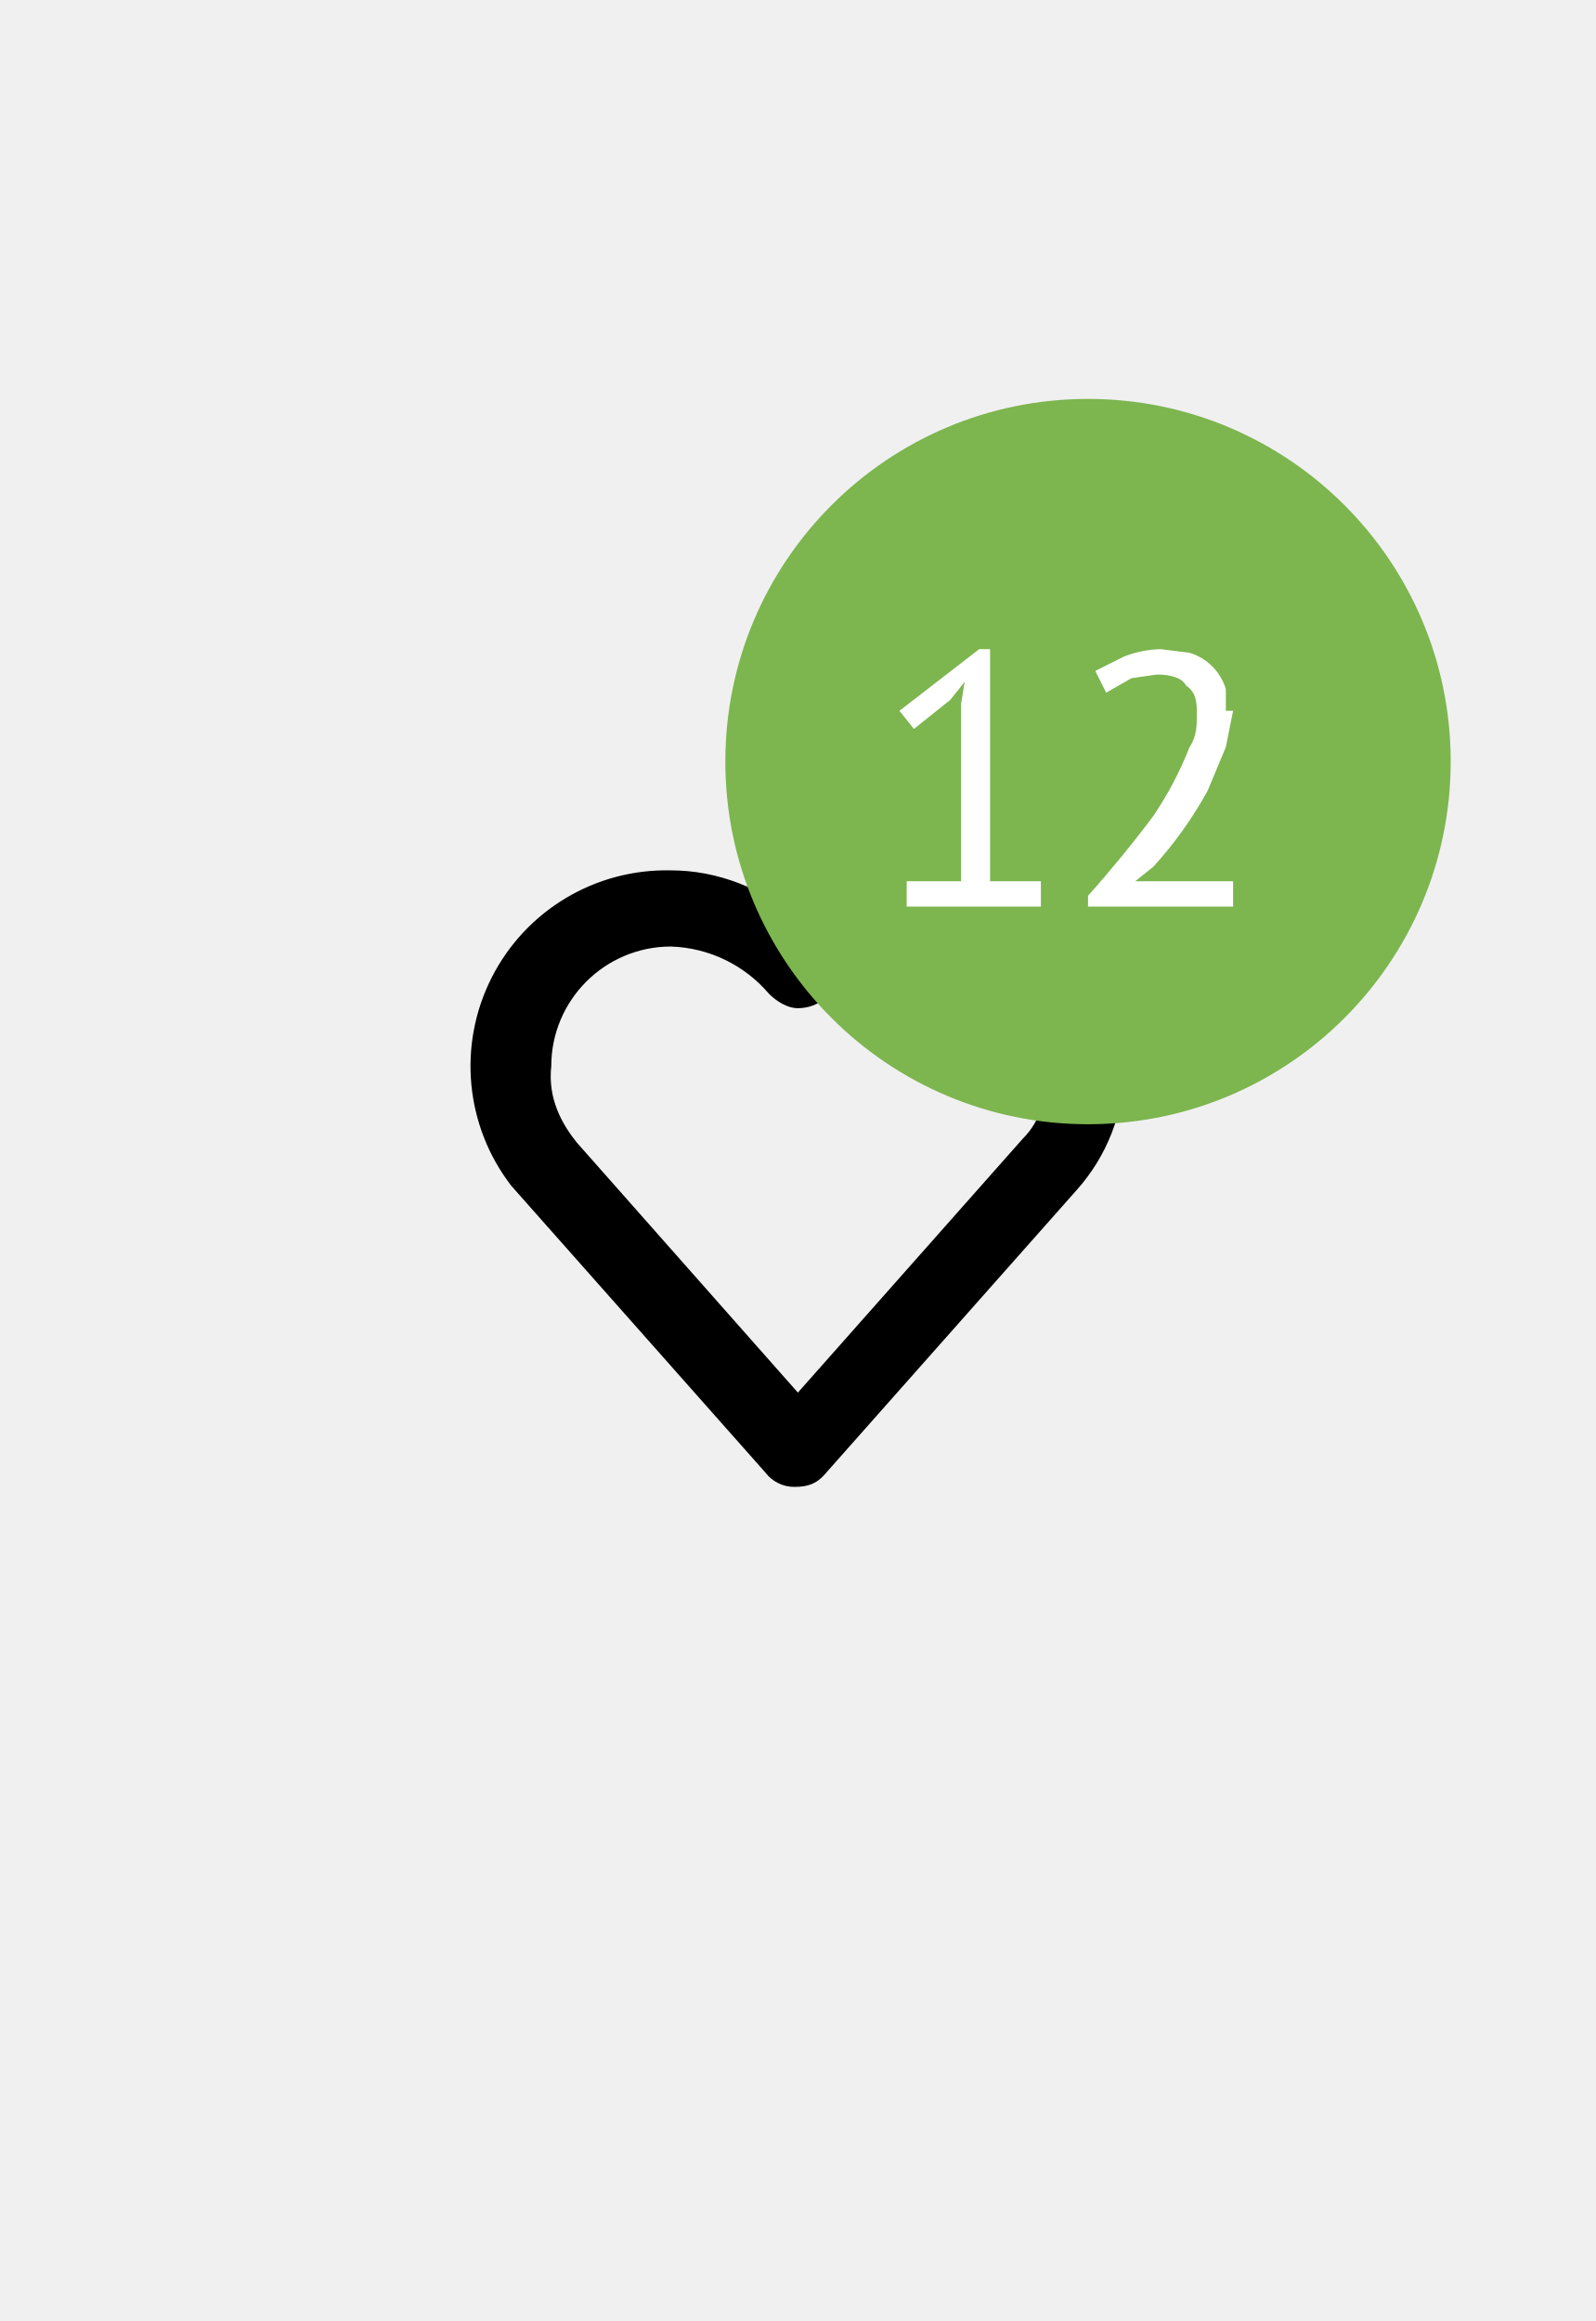
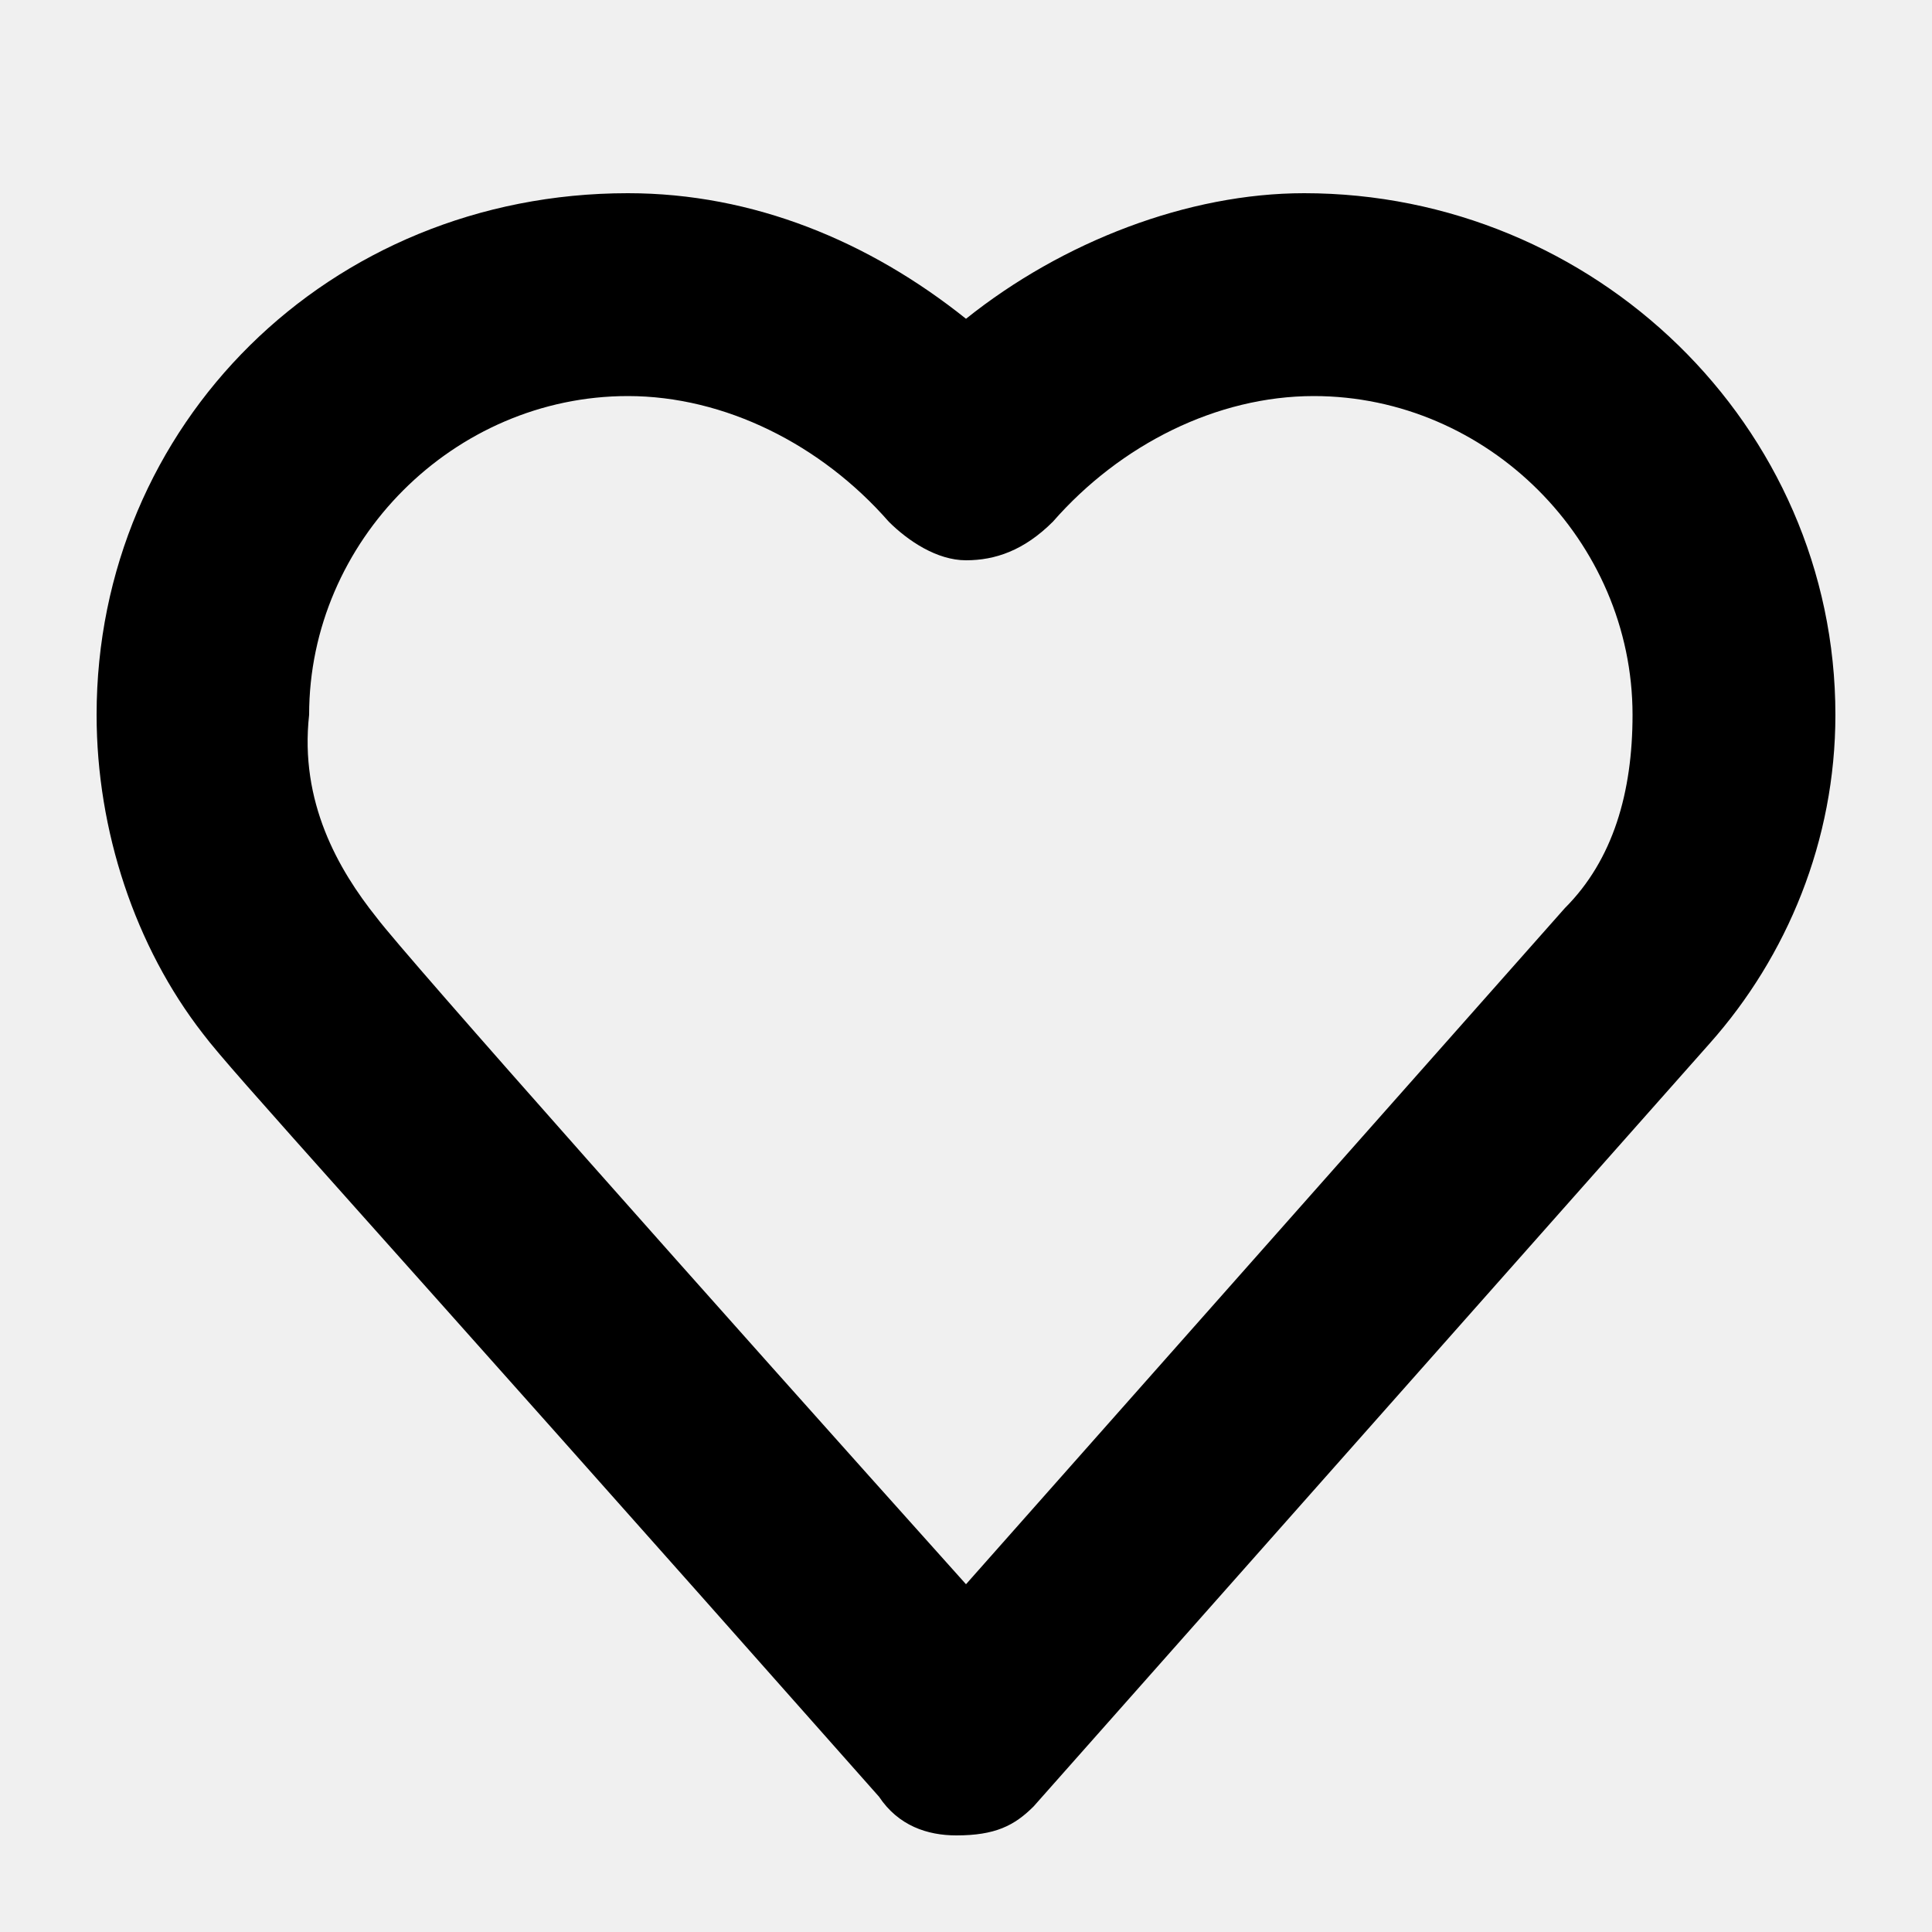
- <svg xmlns="http://www.w3.org/2000/svg" width="44" height="64" fill="none">
-   <path fill="#000" d="M21.9 41a1 1 0 0 1-.8-.4l-7-7.9a5.4 5.4 0 0 1 4.4-8.7c1.3 0 2.5.5 3.5 1.3a5.5 5.5 0 0 1 9 4.1c0 1.3-.5 2.5-1.3 3.4l-7 7.9c-.2.2-.4.3-.8.3Zm-6-9.5 6.1 6.9 6.2-7c.5-.5.7-1.2.7-2 0-1.8-1.5-3.3-3.3-3.3-1 0-2 .5-2.7 1.3-.3.3-.6.4-.9.4-.3 0-.6-.2-.8-.4a3.7 3.7 0 0 0-2.7-1.3 3.3 3.3 0 0 0-3.3 3.3c-.1.9.3 1.6.7 2.1-.1 0-.1 0 0 0Z" />
-   <rect width="20" height="20" x="20" y="11" fill="#7DB54F" rx="10" />
-   <path fill="#fff" d="M25.1 24.3h1.4v-4.9l.1-.6-.4.5-1 .8-.4-.5 2.2-1.7h.3v6.4h1.4v.7H25v-.7Zm8.9-4.7-.2 1-.5 1.2a10.9 10.9 0 0 1-1.5 2.1l-.5.4H34v.7h-4v-.3a33.1 33.1 0 0 0 1.8-2.2 9.7 9.7 0 0 0 1-1.9c.2-.3.2-.6.2-.9 0-.3 0-.6-.3-.8-.1-.2-.4-.3-.8-.3l-.7.1-.7.4-.3-.6.8-.4a3 3 0 0 1 1-.2l.8.1a1.5 1.5 0 0 1 1 1v.6Z" />
+ <svg xmlns="http://www.w3.org/2000/svg" width="20" height="20" viewBox="0 0 20 20" fill="none">
+   <path d="M9.9 19C9.6 19 9.3 18.9 9.1 18.6C3.7 12.5 2.4 11.1 2.1 10.7C1.4 9.8 1 8.6 1 7.4C1 4.4 3.4 2 6.5 2C7.8 2 9 2.5 10 3.3C11 2.5 12.3 2 13.5 2C16.5 2 19 4.4 19 7.4C19 8.7 18.5 9.9 17.7 10.8L10.7 18.7C10.5 18.9 10.3 19 9.9 19ZM3.9 9.5C4.2 9.9 7.4 13.5 10 16.4L16.2 9.4C16.7 8.9 16.9 8.2 16.9 7.4C16.9 5.6 15.4 4.1 13.6 4.1C12.6 4.1 11.6 4.6 10.9 5.4C10.6 5.7 10.3 5.8 10 5.8C9.7 5.8 9.4 5.6 9.2 5.4C8.5 4.6 7.5 4.1 6.5 4.1C4.7 4.1 3.2 5.6 3.2 7.4C3.1 8.3 3.5 9 3.9 9.5C3.8 9.5 3.8 9.5 3.9 9.5Z" fill="black" />
</svg>
